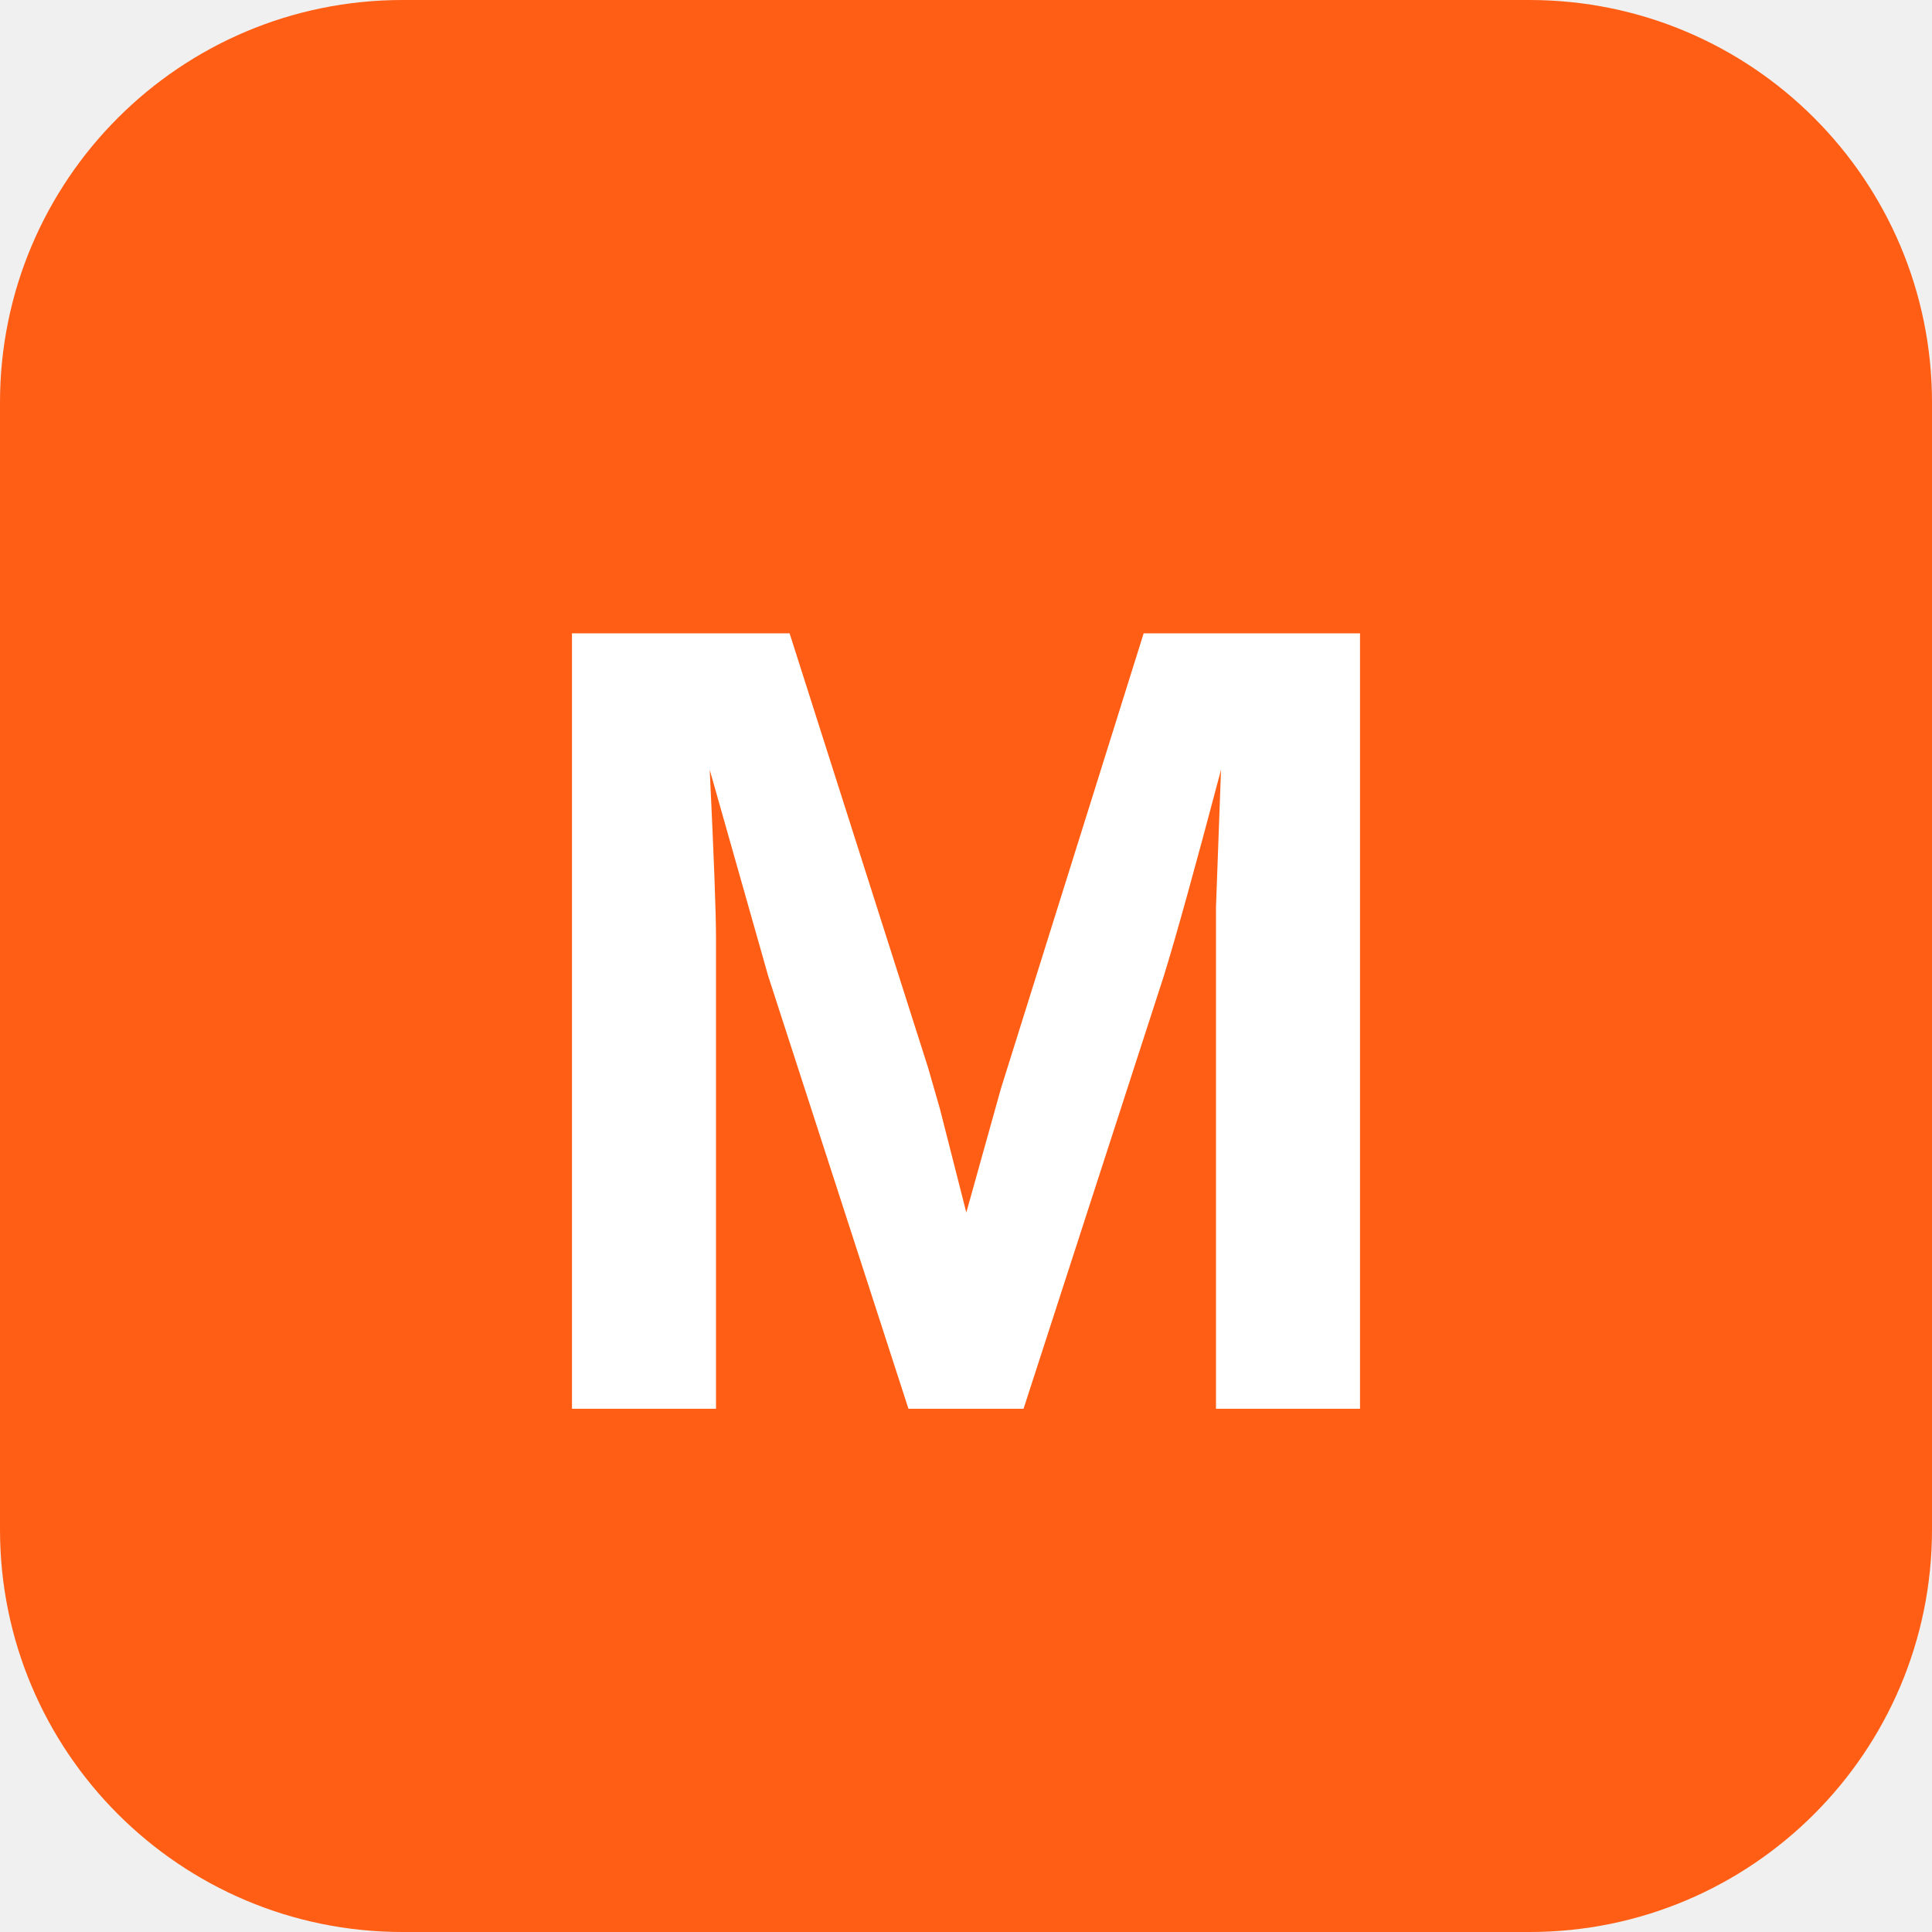
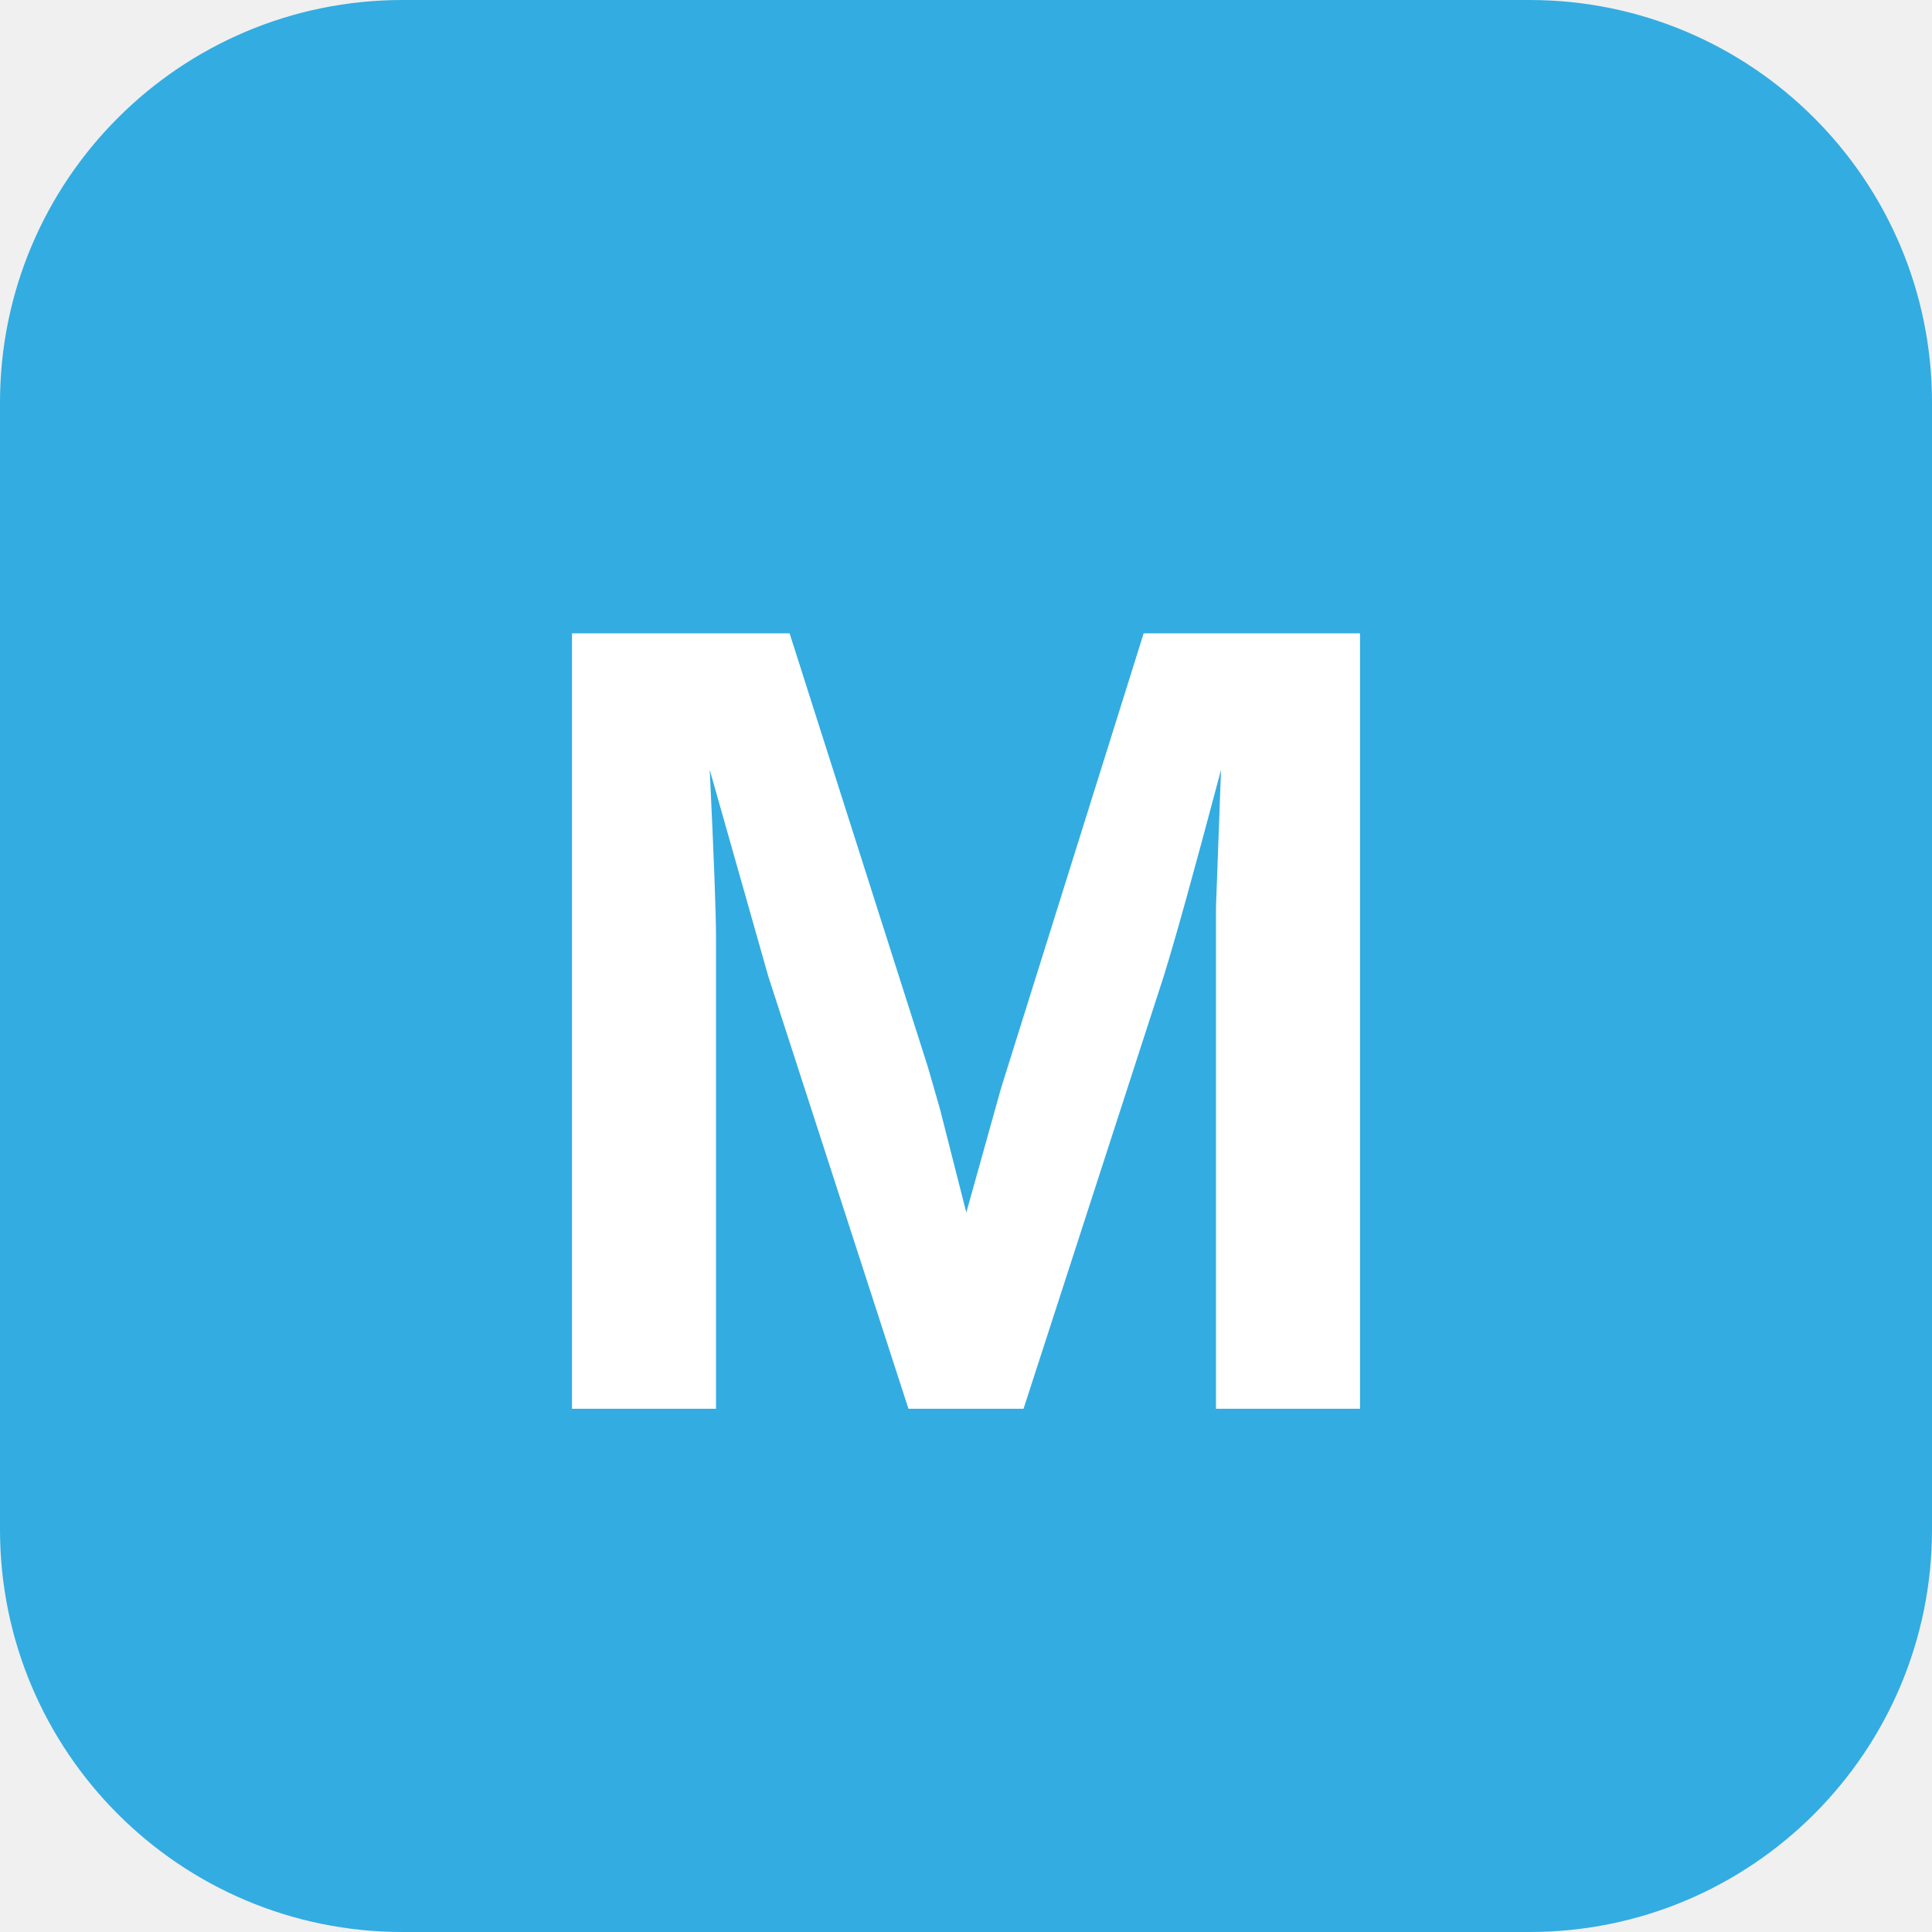
<svg xmlns="http://www.w3.org/2000/svg" viewBox="0 0 48 48" width="48" height="48">
-   <rect width="48" height="48" rx="10" fill="#FF5E14" />
+   <rect width="48" height="48" rx="10" fill="#33ACE1" />
  <text x="24" y="35" font-family="Arial Black, Arial, sans-serif" font-size="28" font-weight="900" fill="white" text-anchor="middle" letter-spacing="-1">M</text>
</svg>
